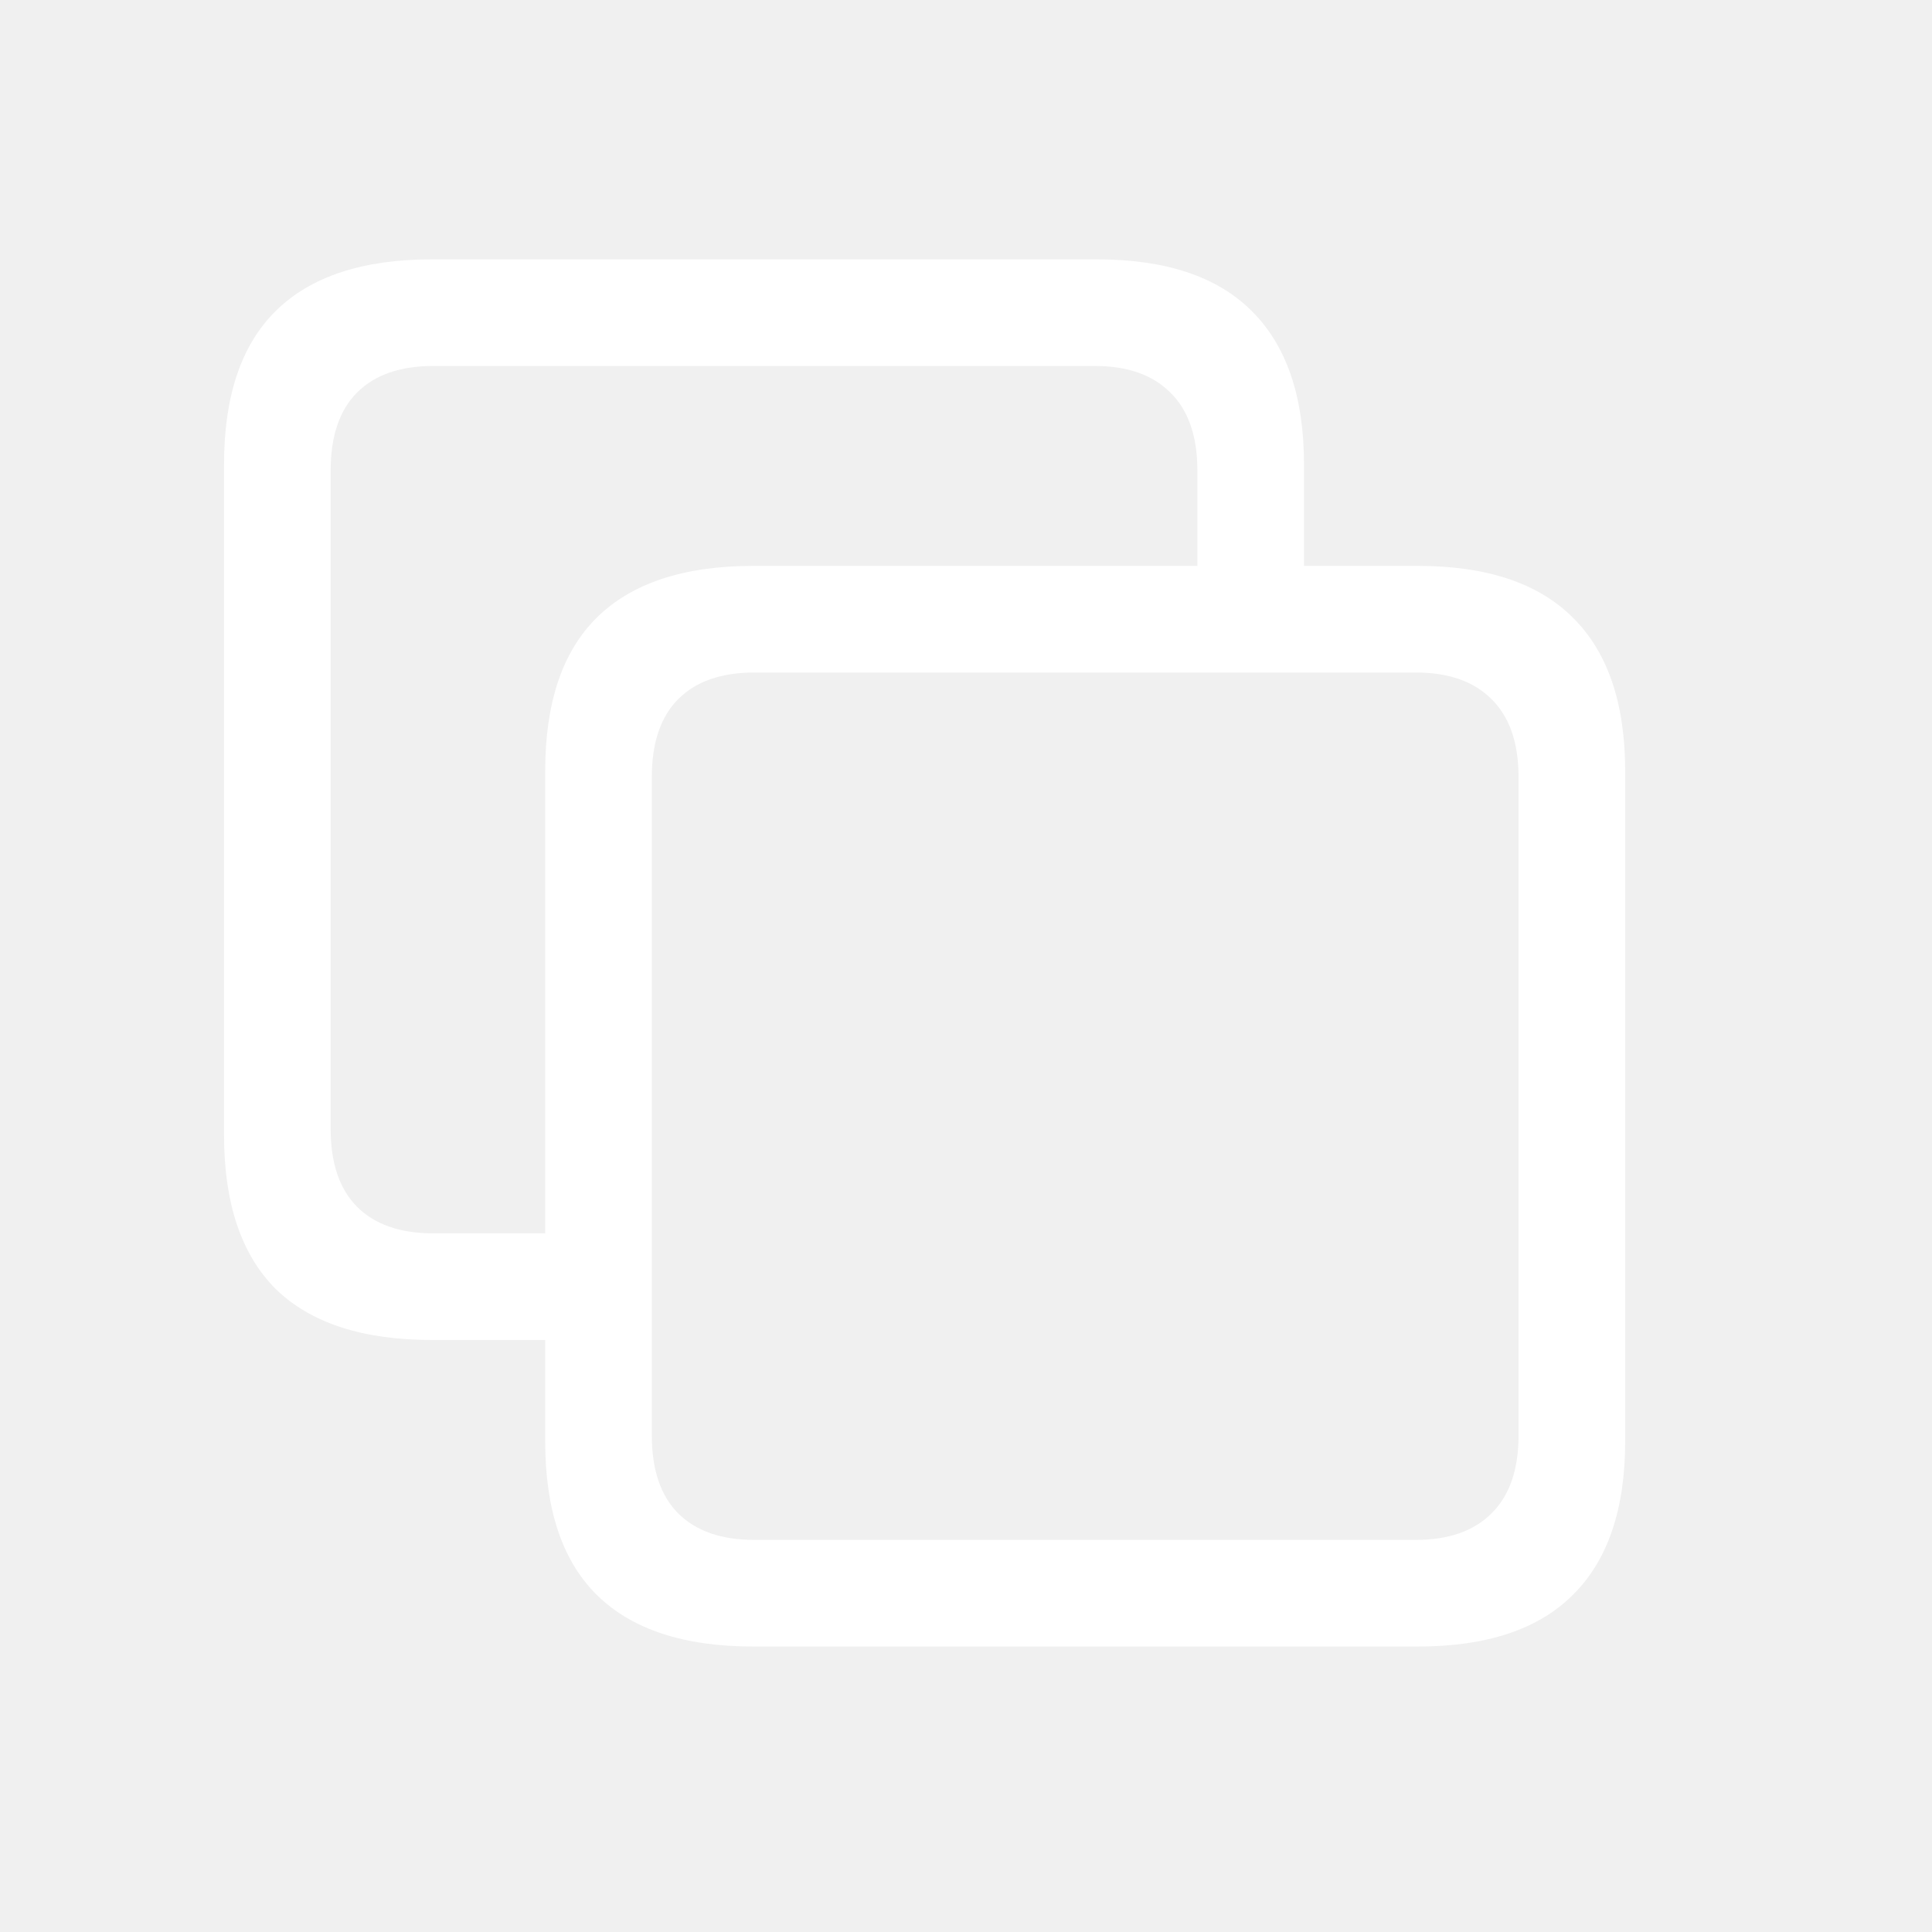
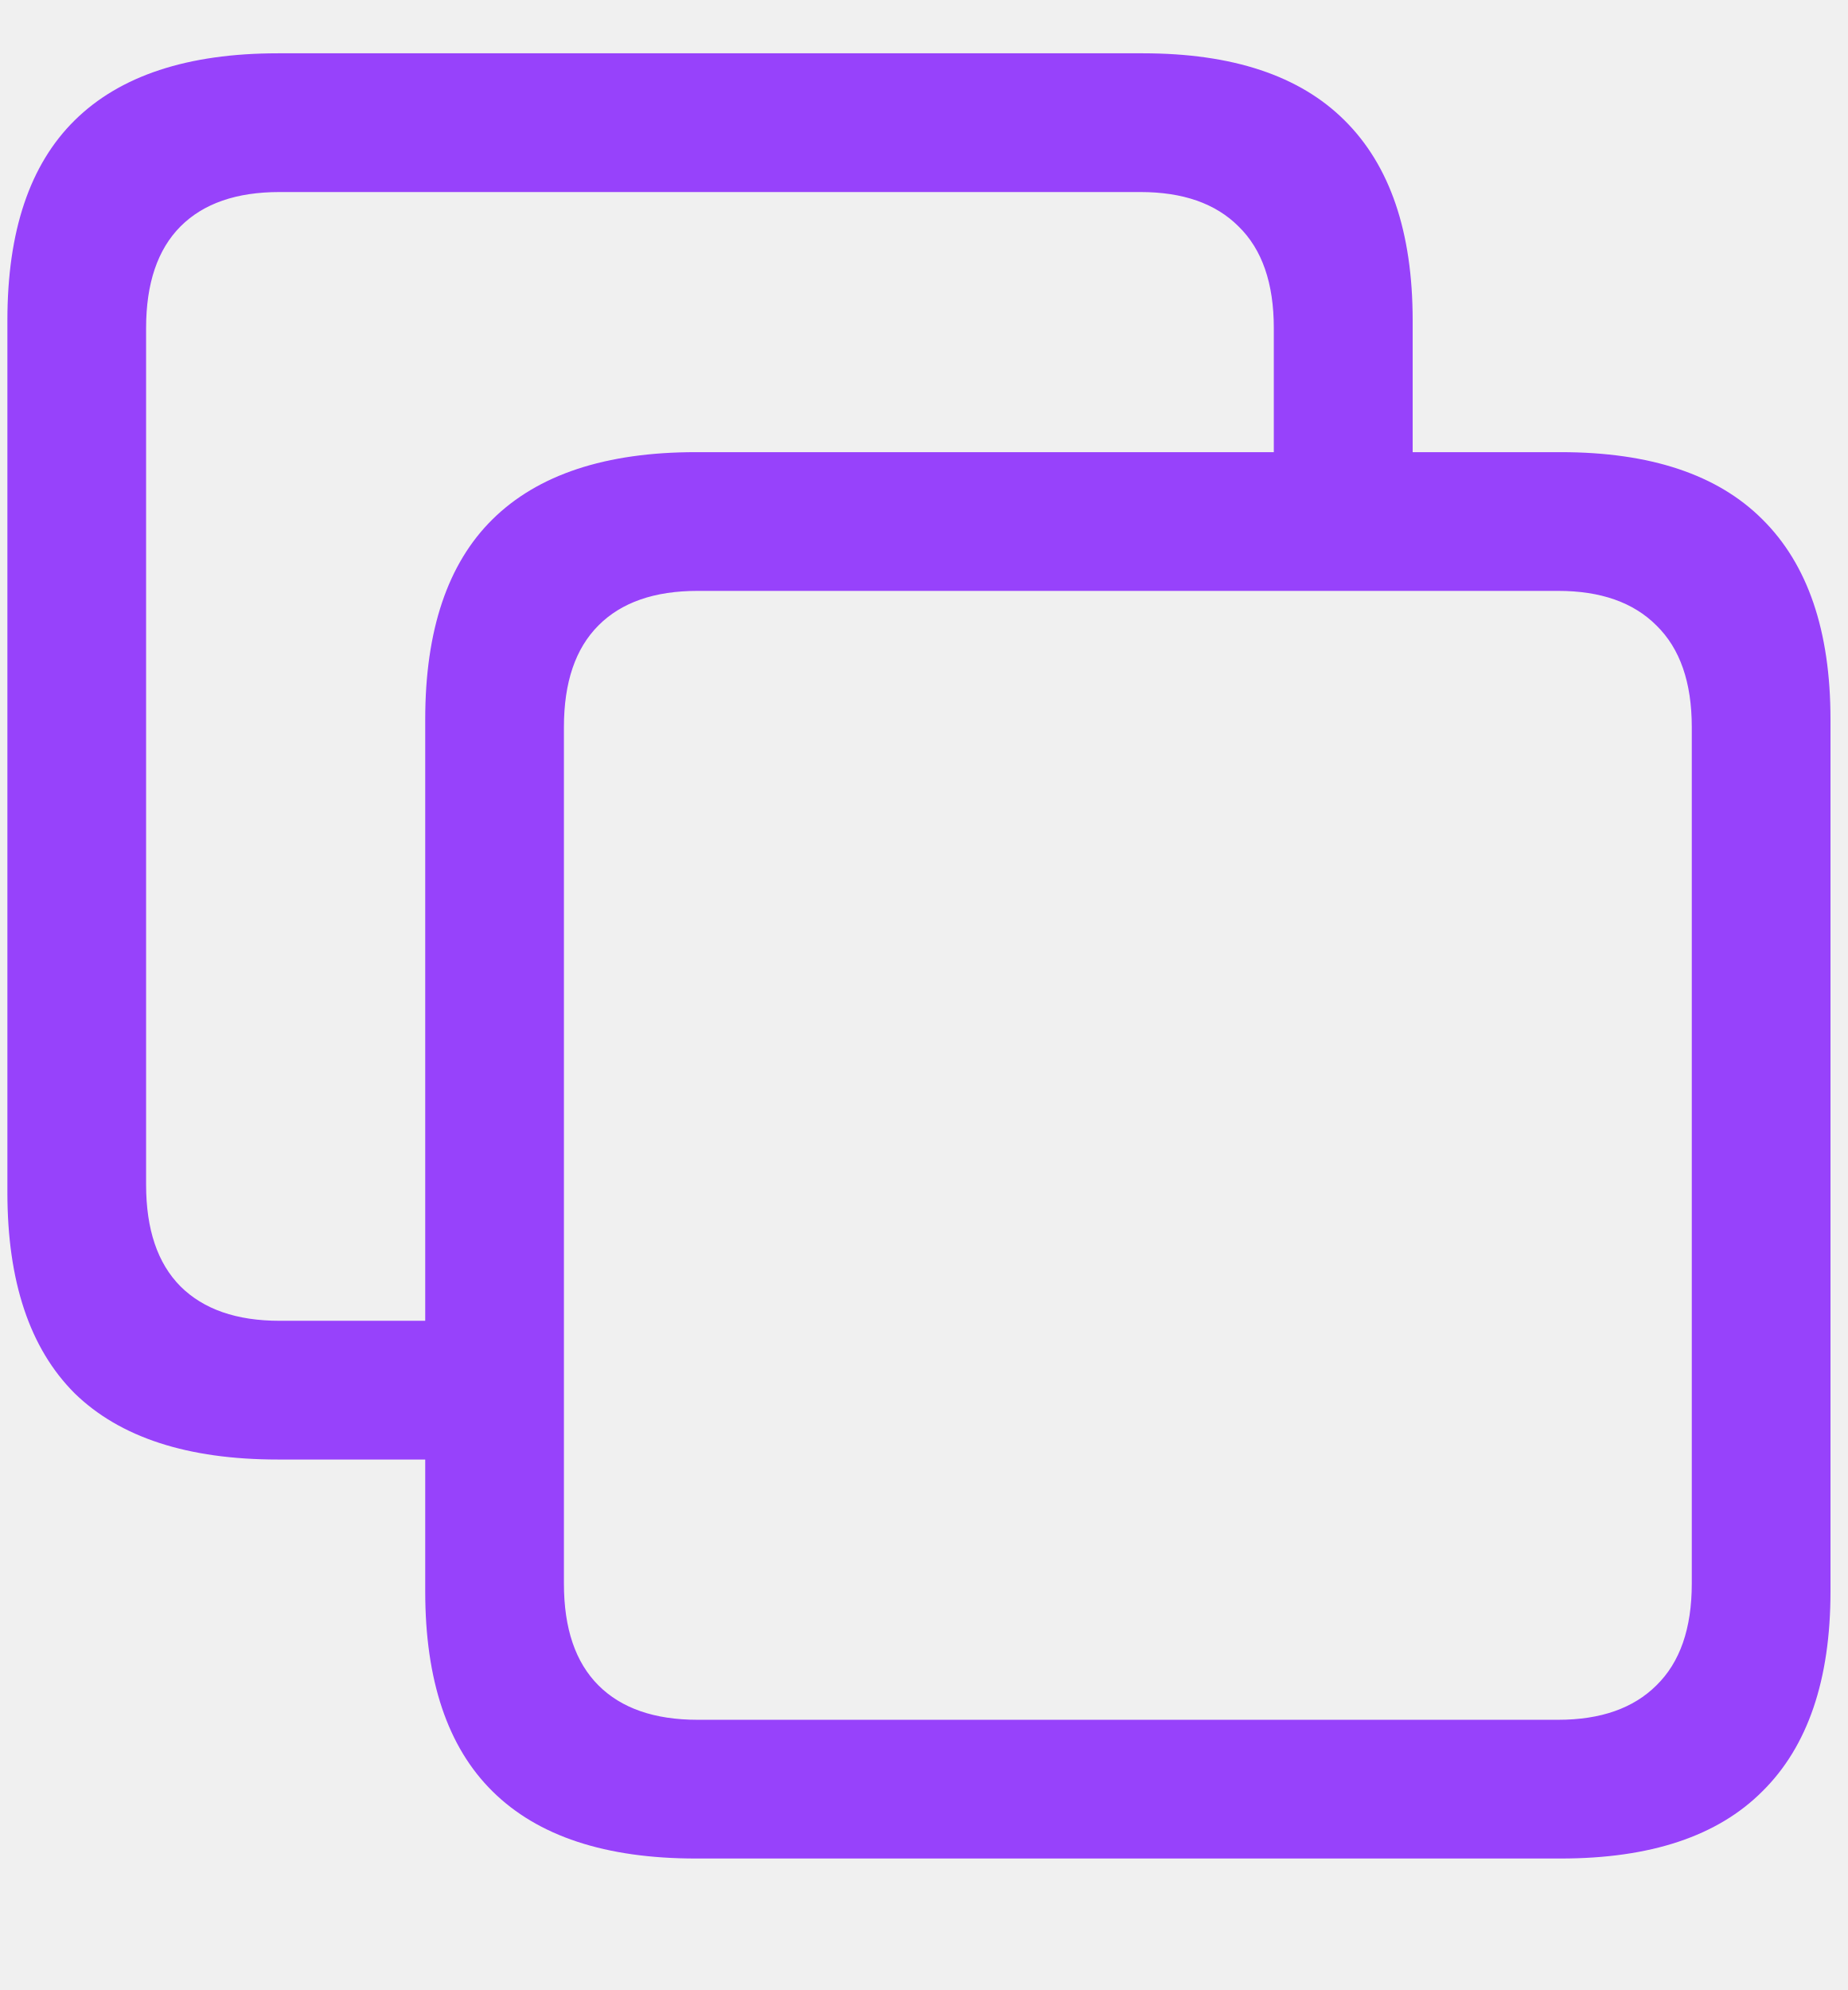
- <svg xmlns="http://www.w3.org/2000/svg" width="21" height="21" viewBox="0 0 21 21" fill="none">
-   <path d="M4.695 14.565H6.516V13.406H4.71C4.35 13.406 4.074 13.31 3.882 13.118C3.69 12.926 3.594 12.643 3.594 12.269V5.115C3.594 4.741 3.69 4.458 3.882 4.266C4.074 4.074 4.35 3.978 4.71 3.978H11.9C12.255 3.978 12.528 4.074 12.72 4.266C12.917 4.458 13.015 4.741 13.015 5.115V6.691H14.174V5.05C14.174 4.311 13.984 3.755 13.605 3.38C13.231 3.006 12.67 2.819 11.921 2.819H4.695C3.942 2.819 3.376 3.006 2.997 3.38C2.622 3.75 2.435 4.307 2.435 5.05V12.334C2.435 13.078 2.622 13.636 2.997 14.011C3.376 14.38 3.942 14.565 4.695 14.565ZM8.186 17.897H15.412C16.16 17.897 16.722 17.71 17.096 17.336C17.475 16.962 17.665 16.405 17.665 15.666V8.383C17.665 7.644 17.475 7.087 17.096 6.713C16.722 6.339 16.16 6.151 15.412 6.151H8.186C7.433 6.151 6.866 6.339 6.487 6.713C6.113 7.082 5.926 7.639 5.926 8.383V15.666C5.926 16.41 6.113 16.966 6.487 17.336C6.866 17.71 7.433 17.897 8.186 17.897ZM8.2 16.738C7.84 16.738 7.565 16.642 7.373 16.451C7.181 16.259 7.085 15.976 7.085 15.601V8.447C7.085 8.073 7.181 7.79 7.373 7.598C7.565 7.406 7.84 7.31 8.2 7.31H15.39C15.745 7.31 16.019 7.406 16.211 7.598C16.407 7.79 16.506 8.073 16.506 8.447V15.601C16.506 15.976 16.407 16.259 16.211 16.451C16.019 16.642 15.745 16.738 15.39 16.738H8.2Z" fill="white" />
+ <svg xmlns="http://www.w3.org/2000/svg" width="13" height="14" viewBox="0 0 13 14" fill="none">
+   <path d="M1.955 10.268H3.489V9.292H1.967C1.664 9.292 1.432 9.211 1.27 9.05C1.109 8.888 1.028 8.65 1.028 8.334V2.308C1.028 1.993 1.109 1.755 1.27 1.593C1.432 1.431 1.664 1.351 1.967 1.351H8.024C8.323 1.351 8.553 1.431 8.715 1.593C8.881 1.755 8.963 1.993 8.963 2.308V3.636H9.94V2.254C9.94 1.631 9.78 1.163 9.461 0.847C9.145 0.532 8.672 0.375 8.042 0.375H1.955C1.321 0.375 0.844 0.532 0.525 0.847C0.209 1.159 0.052 1.627 0.052 2.254V8.389C0.052 9.015 0.209 9.486 0.525 9.802C0.844 10.113 1.321 10.268 1.955 10.268ZM4.896 13.075H10.982C11.613 13.075 12.086 12.918 12.401 12.602C12.72 12.287 12.88 11.818 12.88 11.196V5.061C12.88 4.438 12.72 3.97 12.401 3.654C12.086 3.339 11.613 3.181 10.982 3.181H4.896C4.261 3.181 3.784 3.339 3.465 3.654C3.15 3.965 2.992 4.434 2.992 5.061V11.196C2.992 11.822 3.15 12.291 3.465 12.602C3.784 12.918 4.261 13.075 4.896 13.075ZM4.908 12.099C4.605 12.099 4.372 12.018 4.211 11.857C4.049 11.695 3.968 11.457 3.968 11.141V5.115C3.968 4.8 4.049 4.562 4.211 4.4C4.372 4.238 4.605 4.157 4.908 4.157H10.964C11.263 4.157 11.493 4.238 11.655 4.4C11.821 4.562 11.904 4.8 11.904 5.115V11.141C11.904 11.457 11.821 11.695 11.655 11.857C11.493 12.018 11.263 12.099 10.964 12.099H4.908Z" fill="#9742FB" />
</svg>
